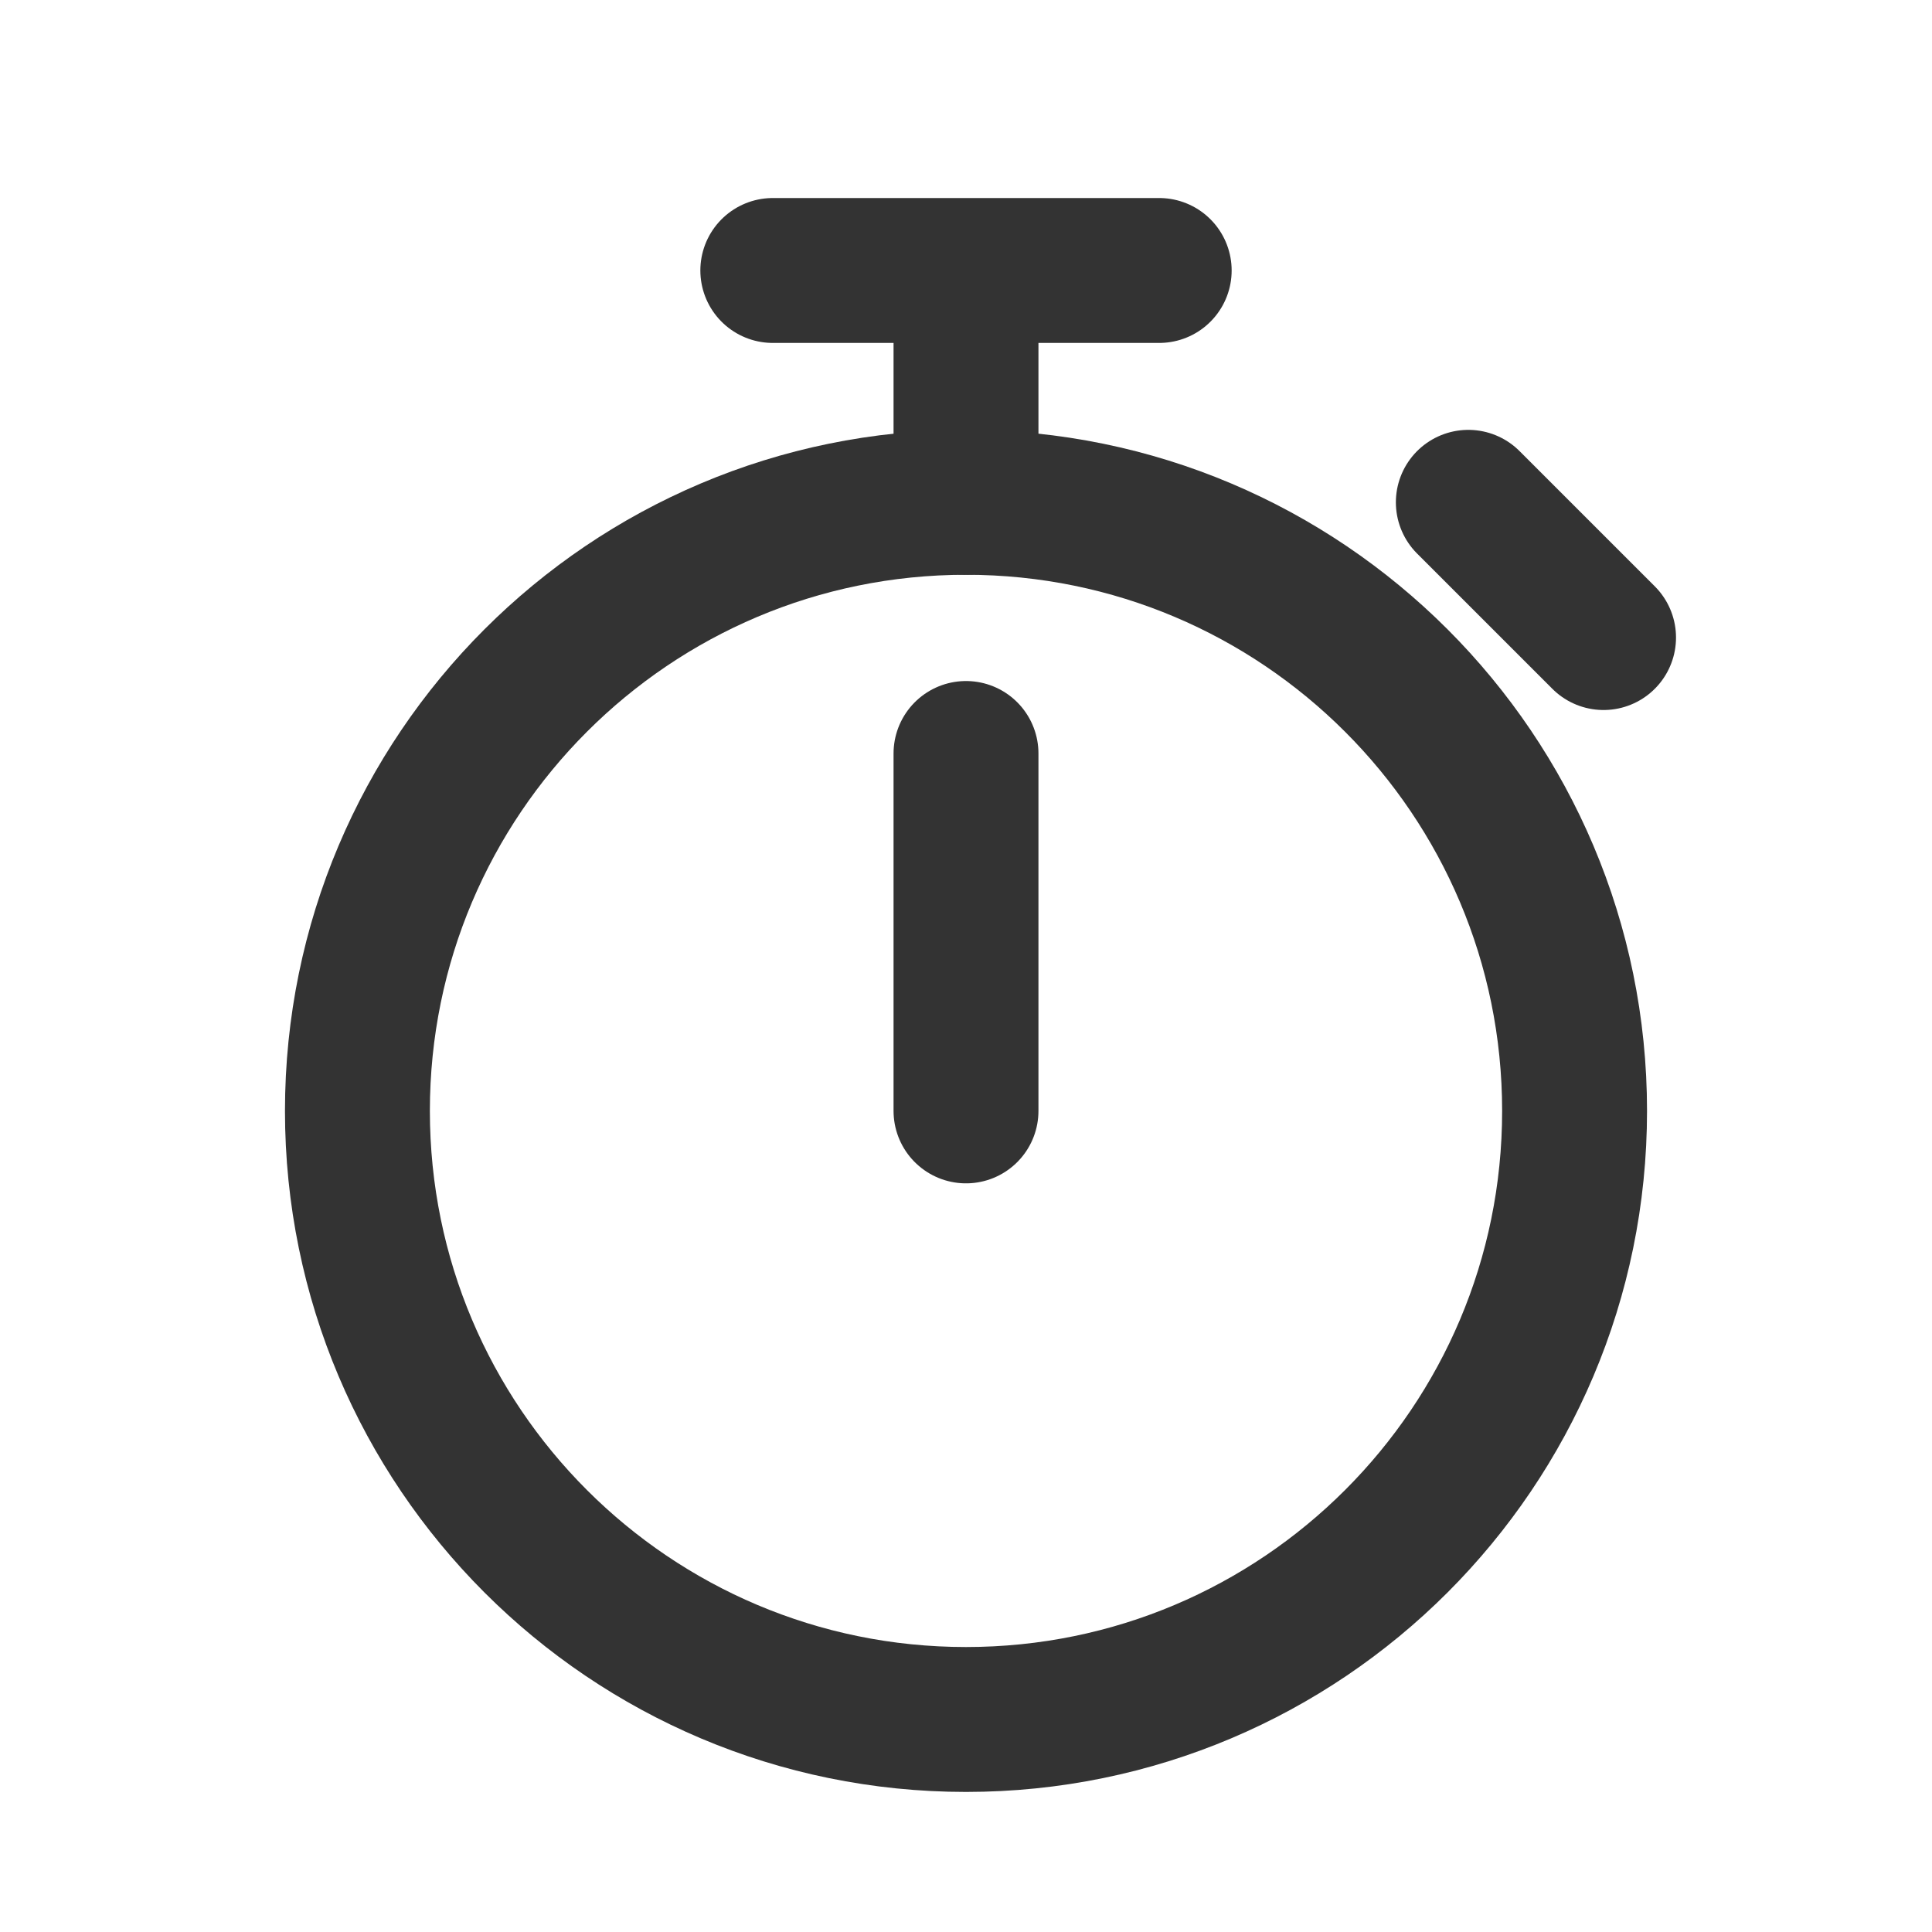
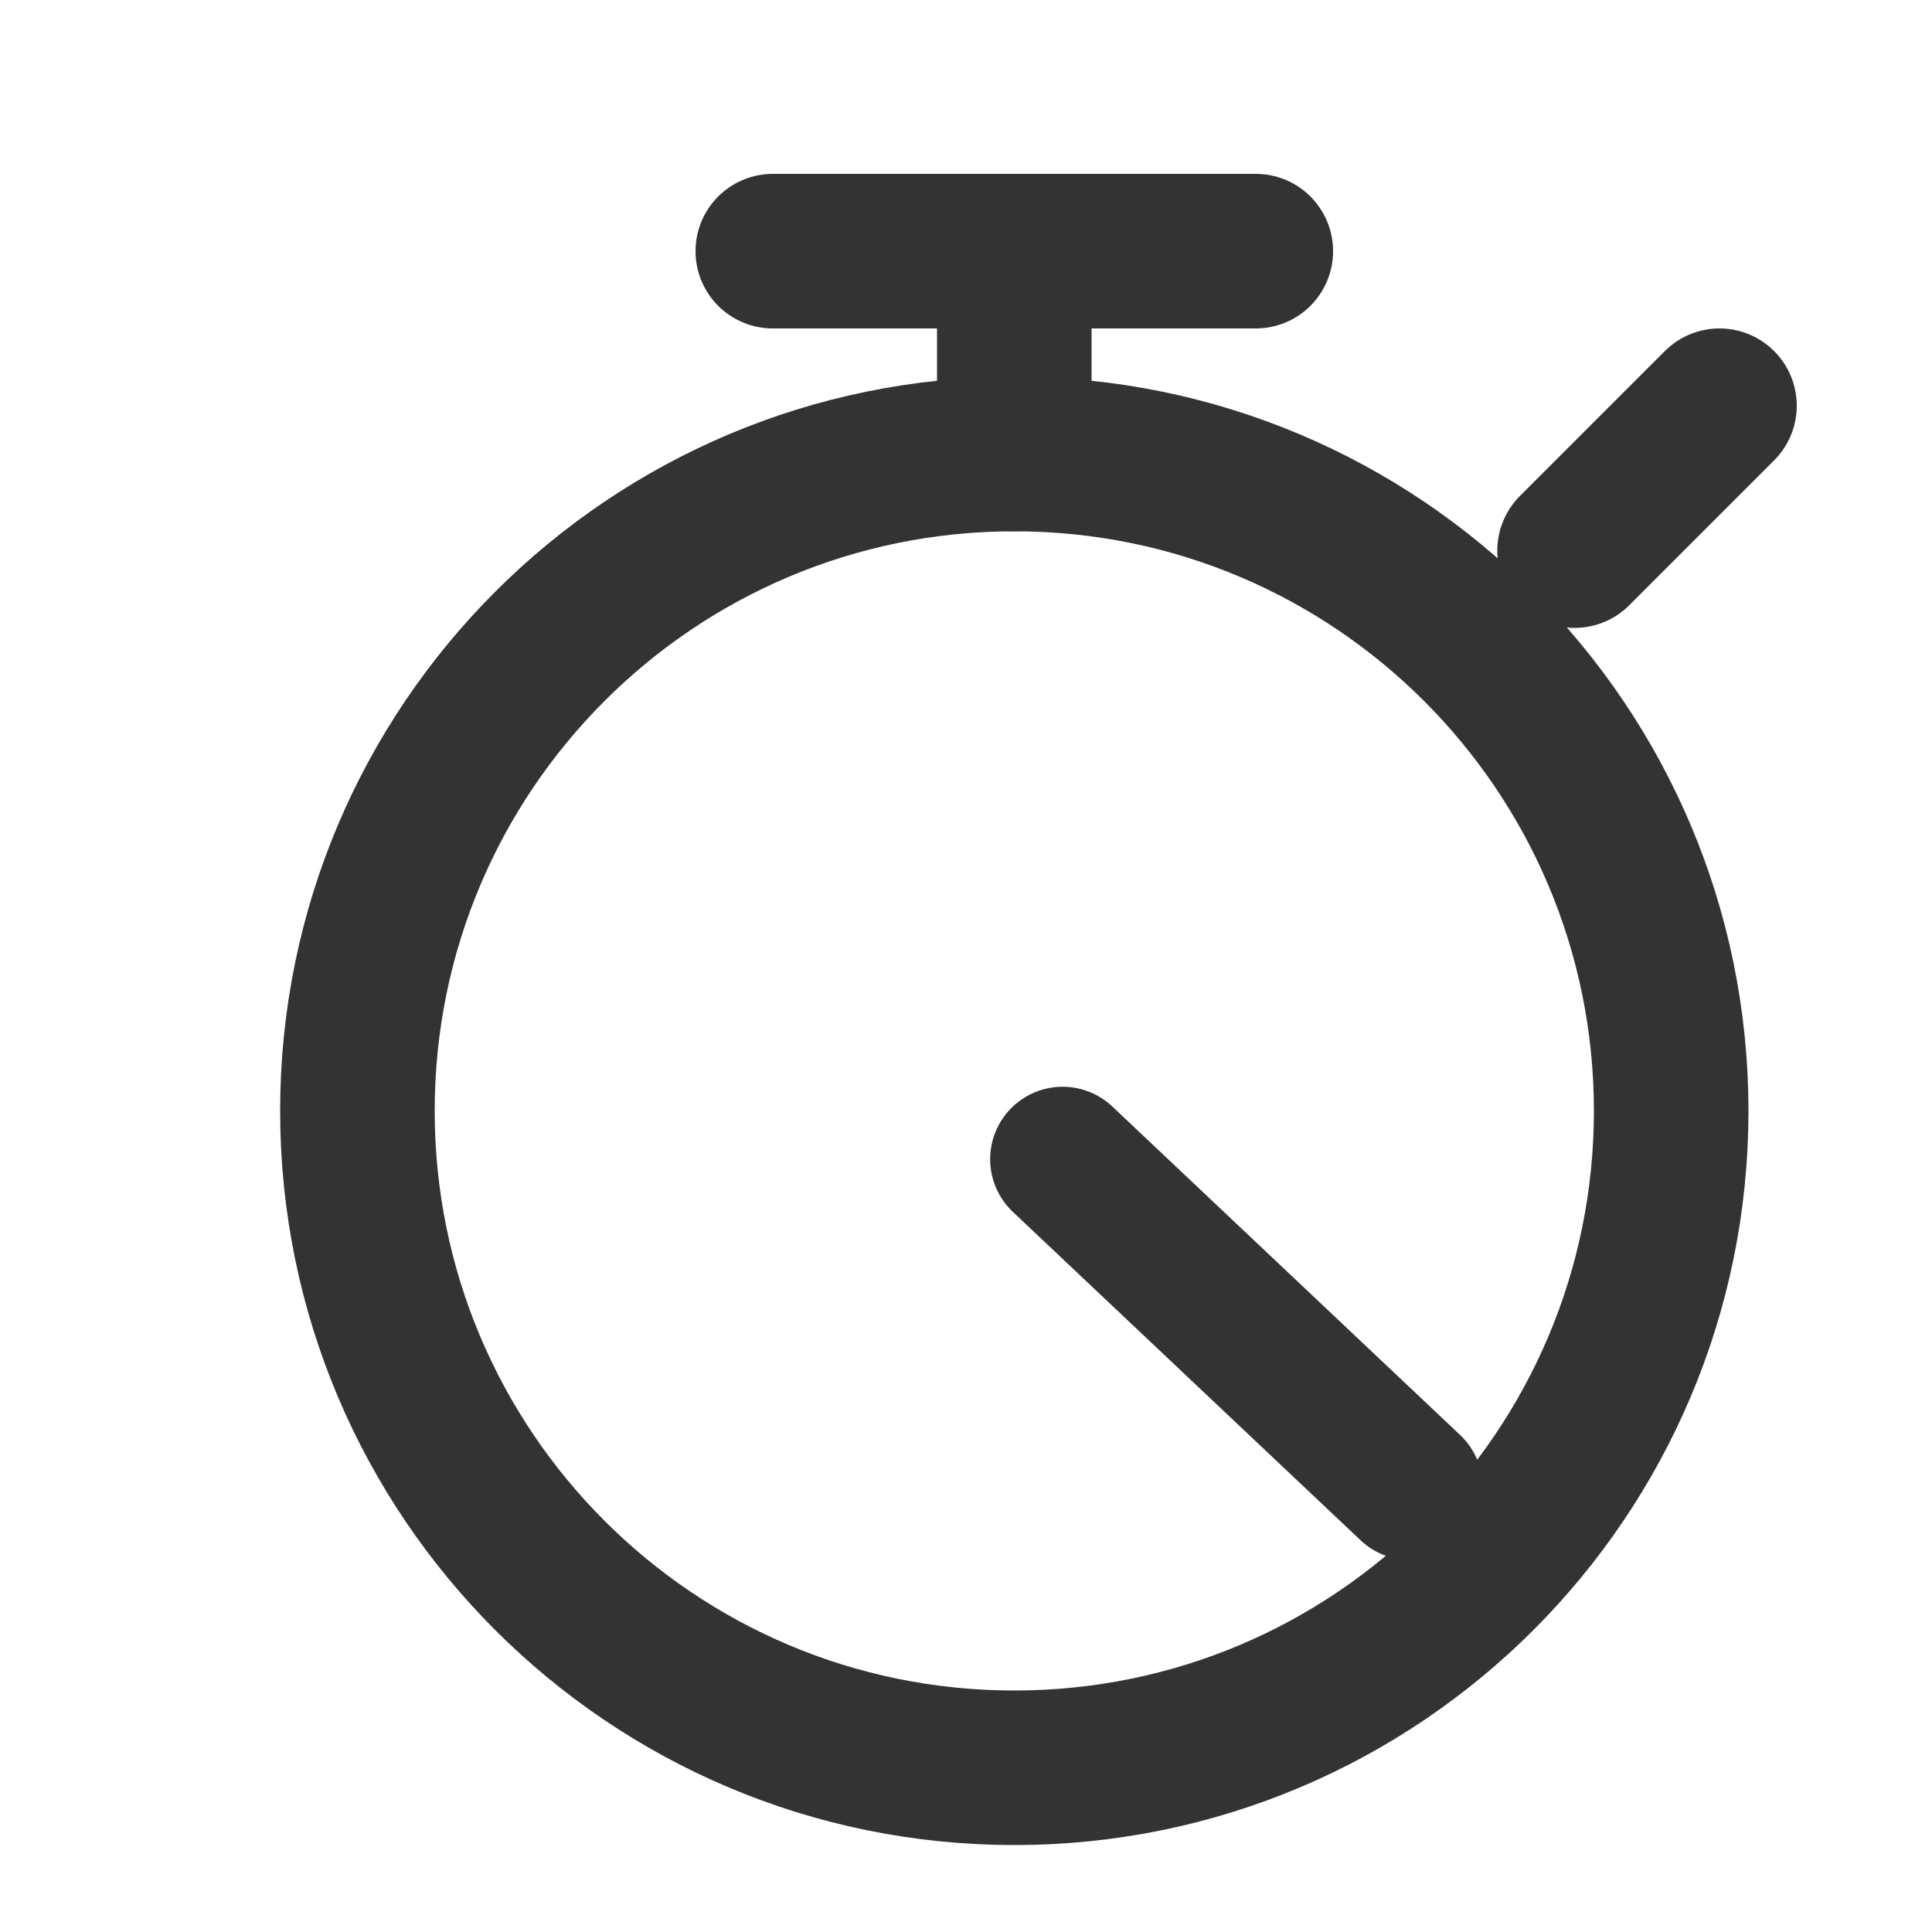
- <svg xmlns="http://www.w3.org/2000/svg" width="24" height="24" viewBox="0 0 24 24" fill="none" stroke="#333333" stroke-linecap="round">
-   <g transform="scale(1.2)">
-     <circle cx="10" cy="11.5" r="6.3" stroke-width="1.5" />
-     <path d="M10 5.2V2.8M8 2.8H12" stroke-width="1.5" />
-     <path d="M15.2 5.2L16.6 6.6" stroke-width="1.5" />
-     <path d="M10 11.5V7.8" stroke-width="1.5" />
-   </g>
+ <svg xmlns="http://www.w3.org/2000/svg" width="20" height="20" viewBox="0 0 20 20" fill="none" stroke="#333333" stroke-linecap="round">
+   <circle cx="10.5" cy="11.5" r="6.8" stroke-width="1.6" />
+   <path d="M8 2.6H13M10.5 2.6V4.7" stroke-width="1.6" />
+   <path d="M16.3 5.7L17.8 4.2" stroke-width="1.6" />
+   <path d="M11 12L14.6 15.4" stroke-width="1.5" />
</svg>
